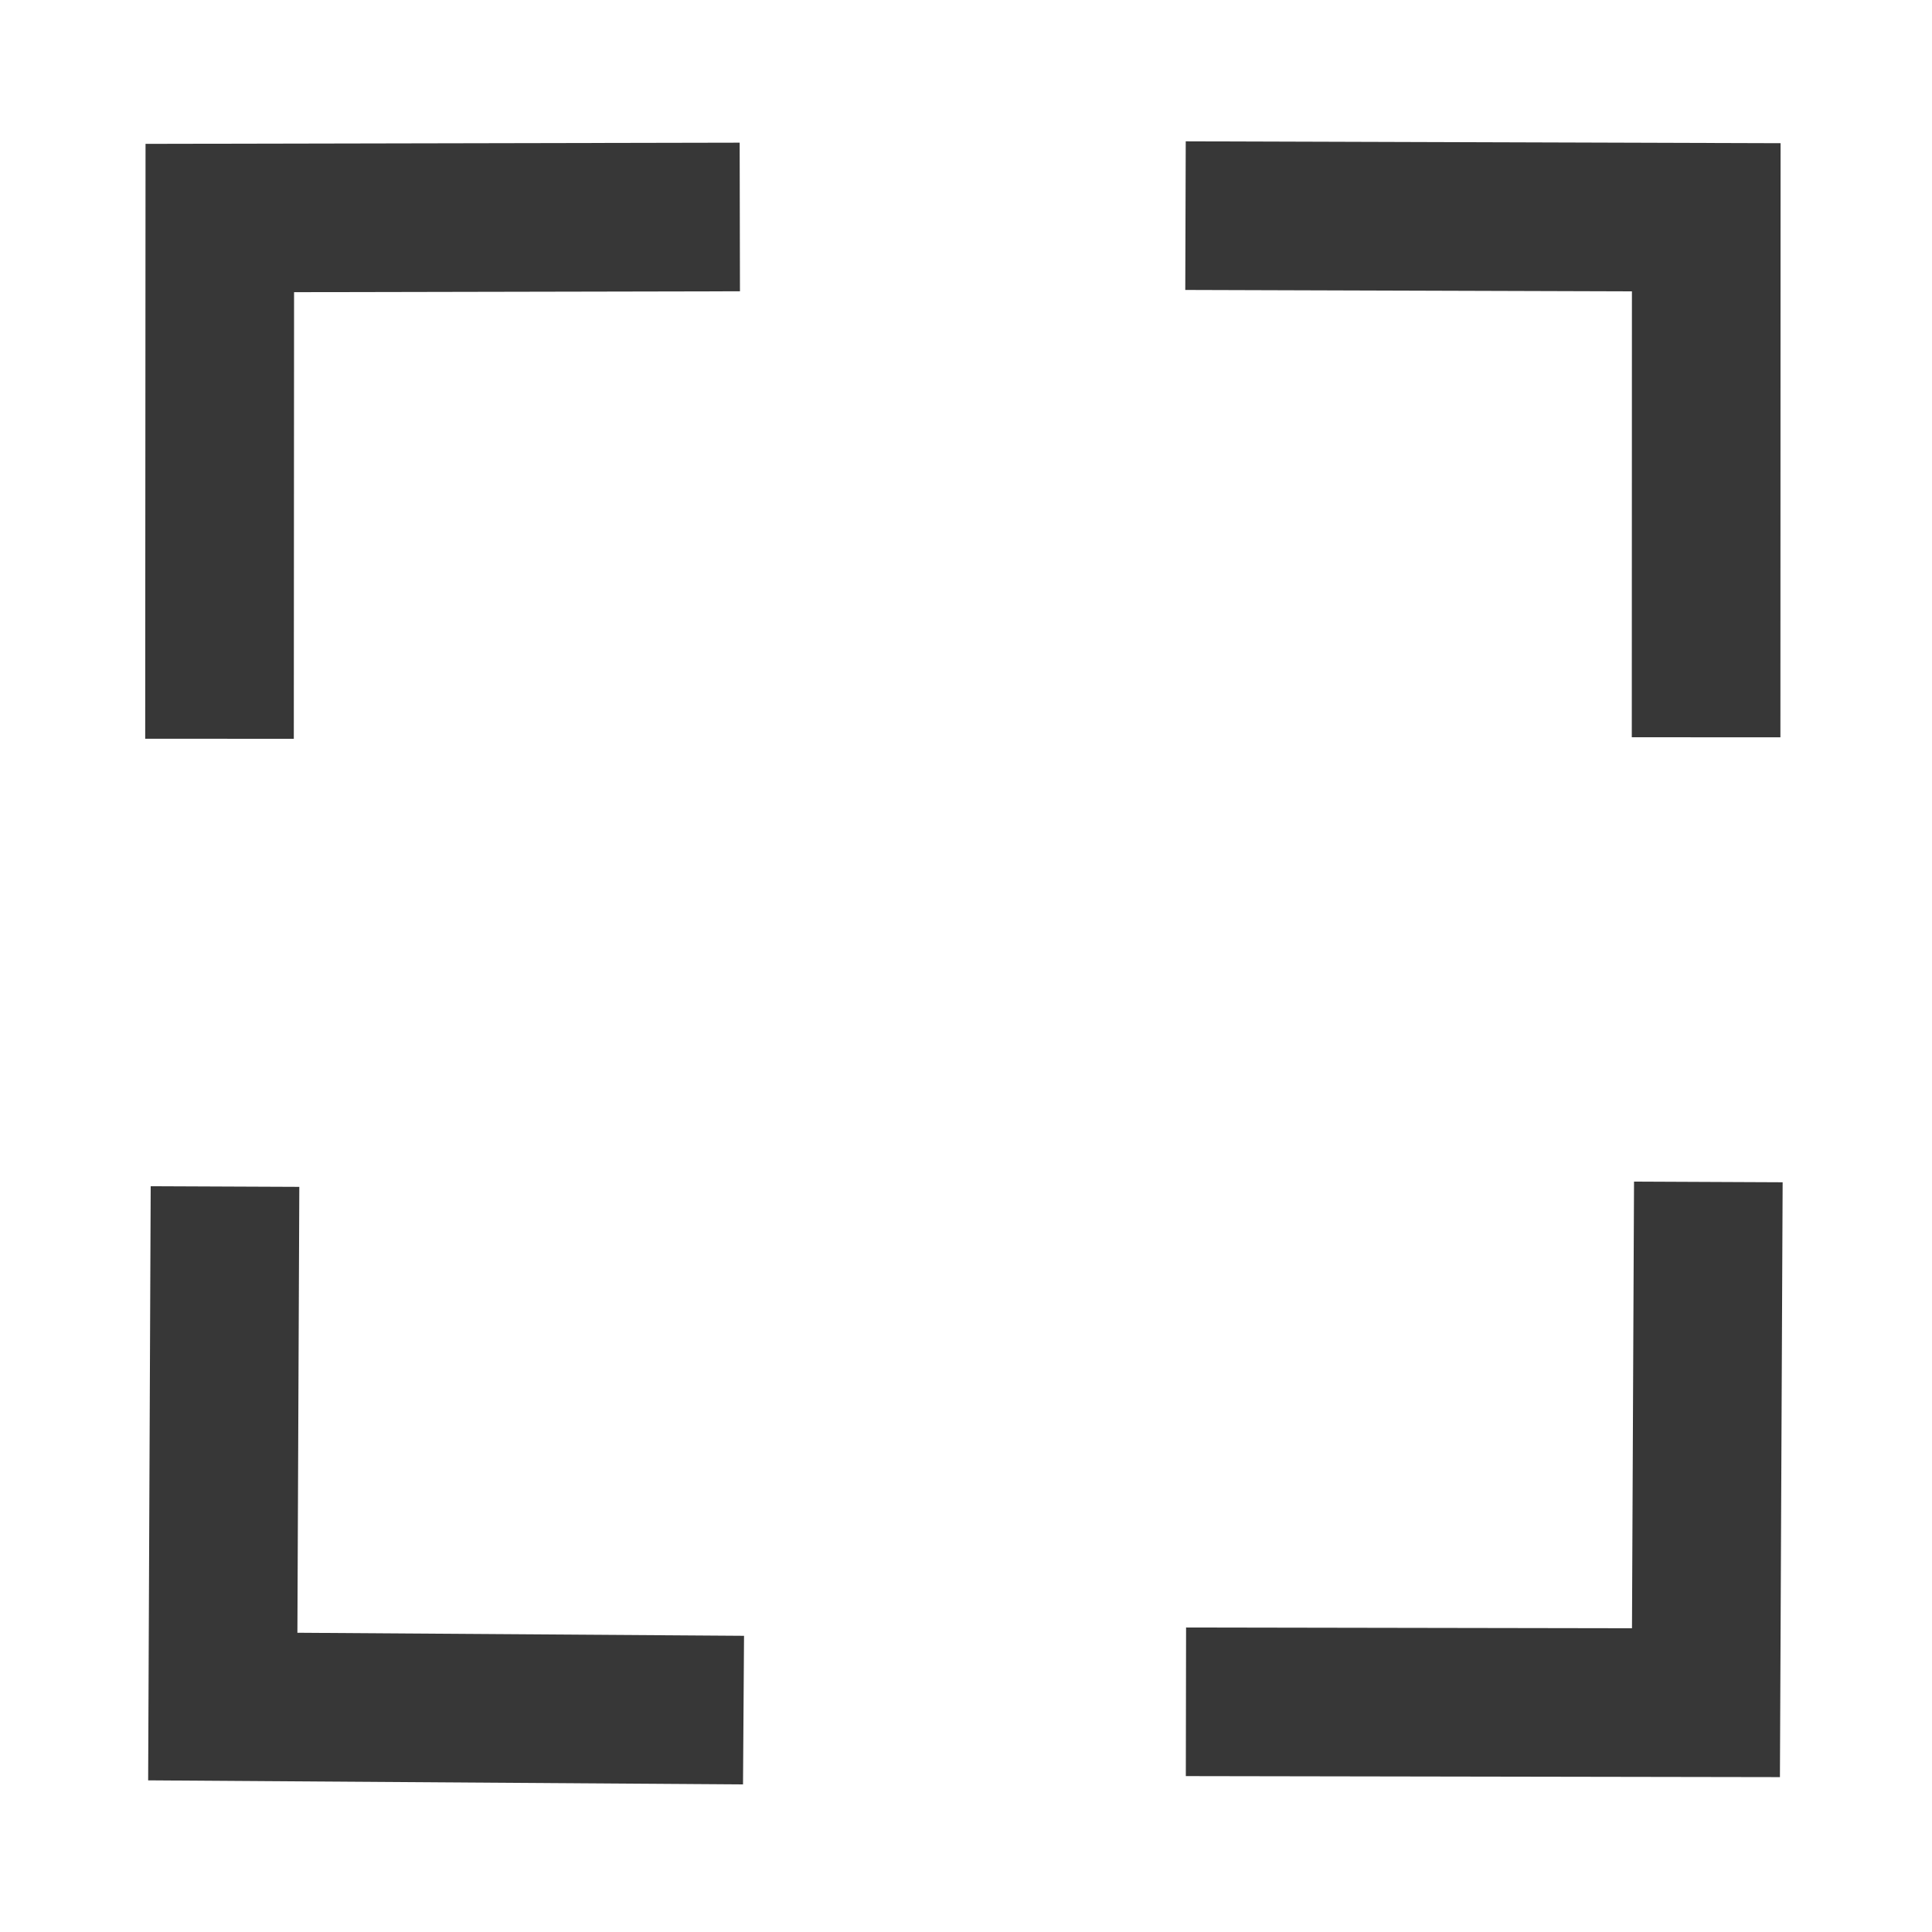
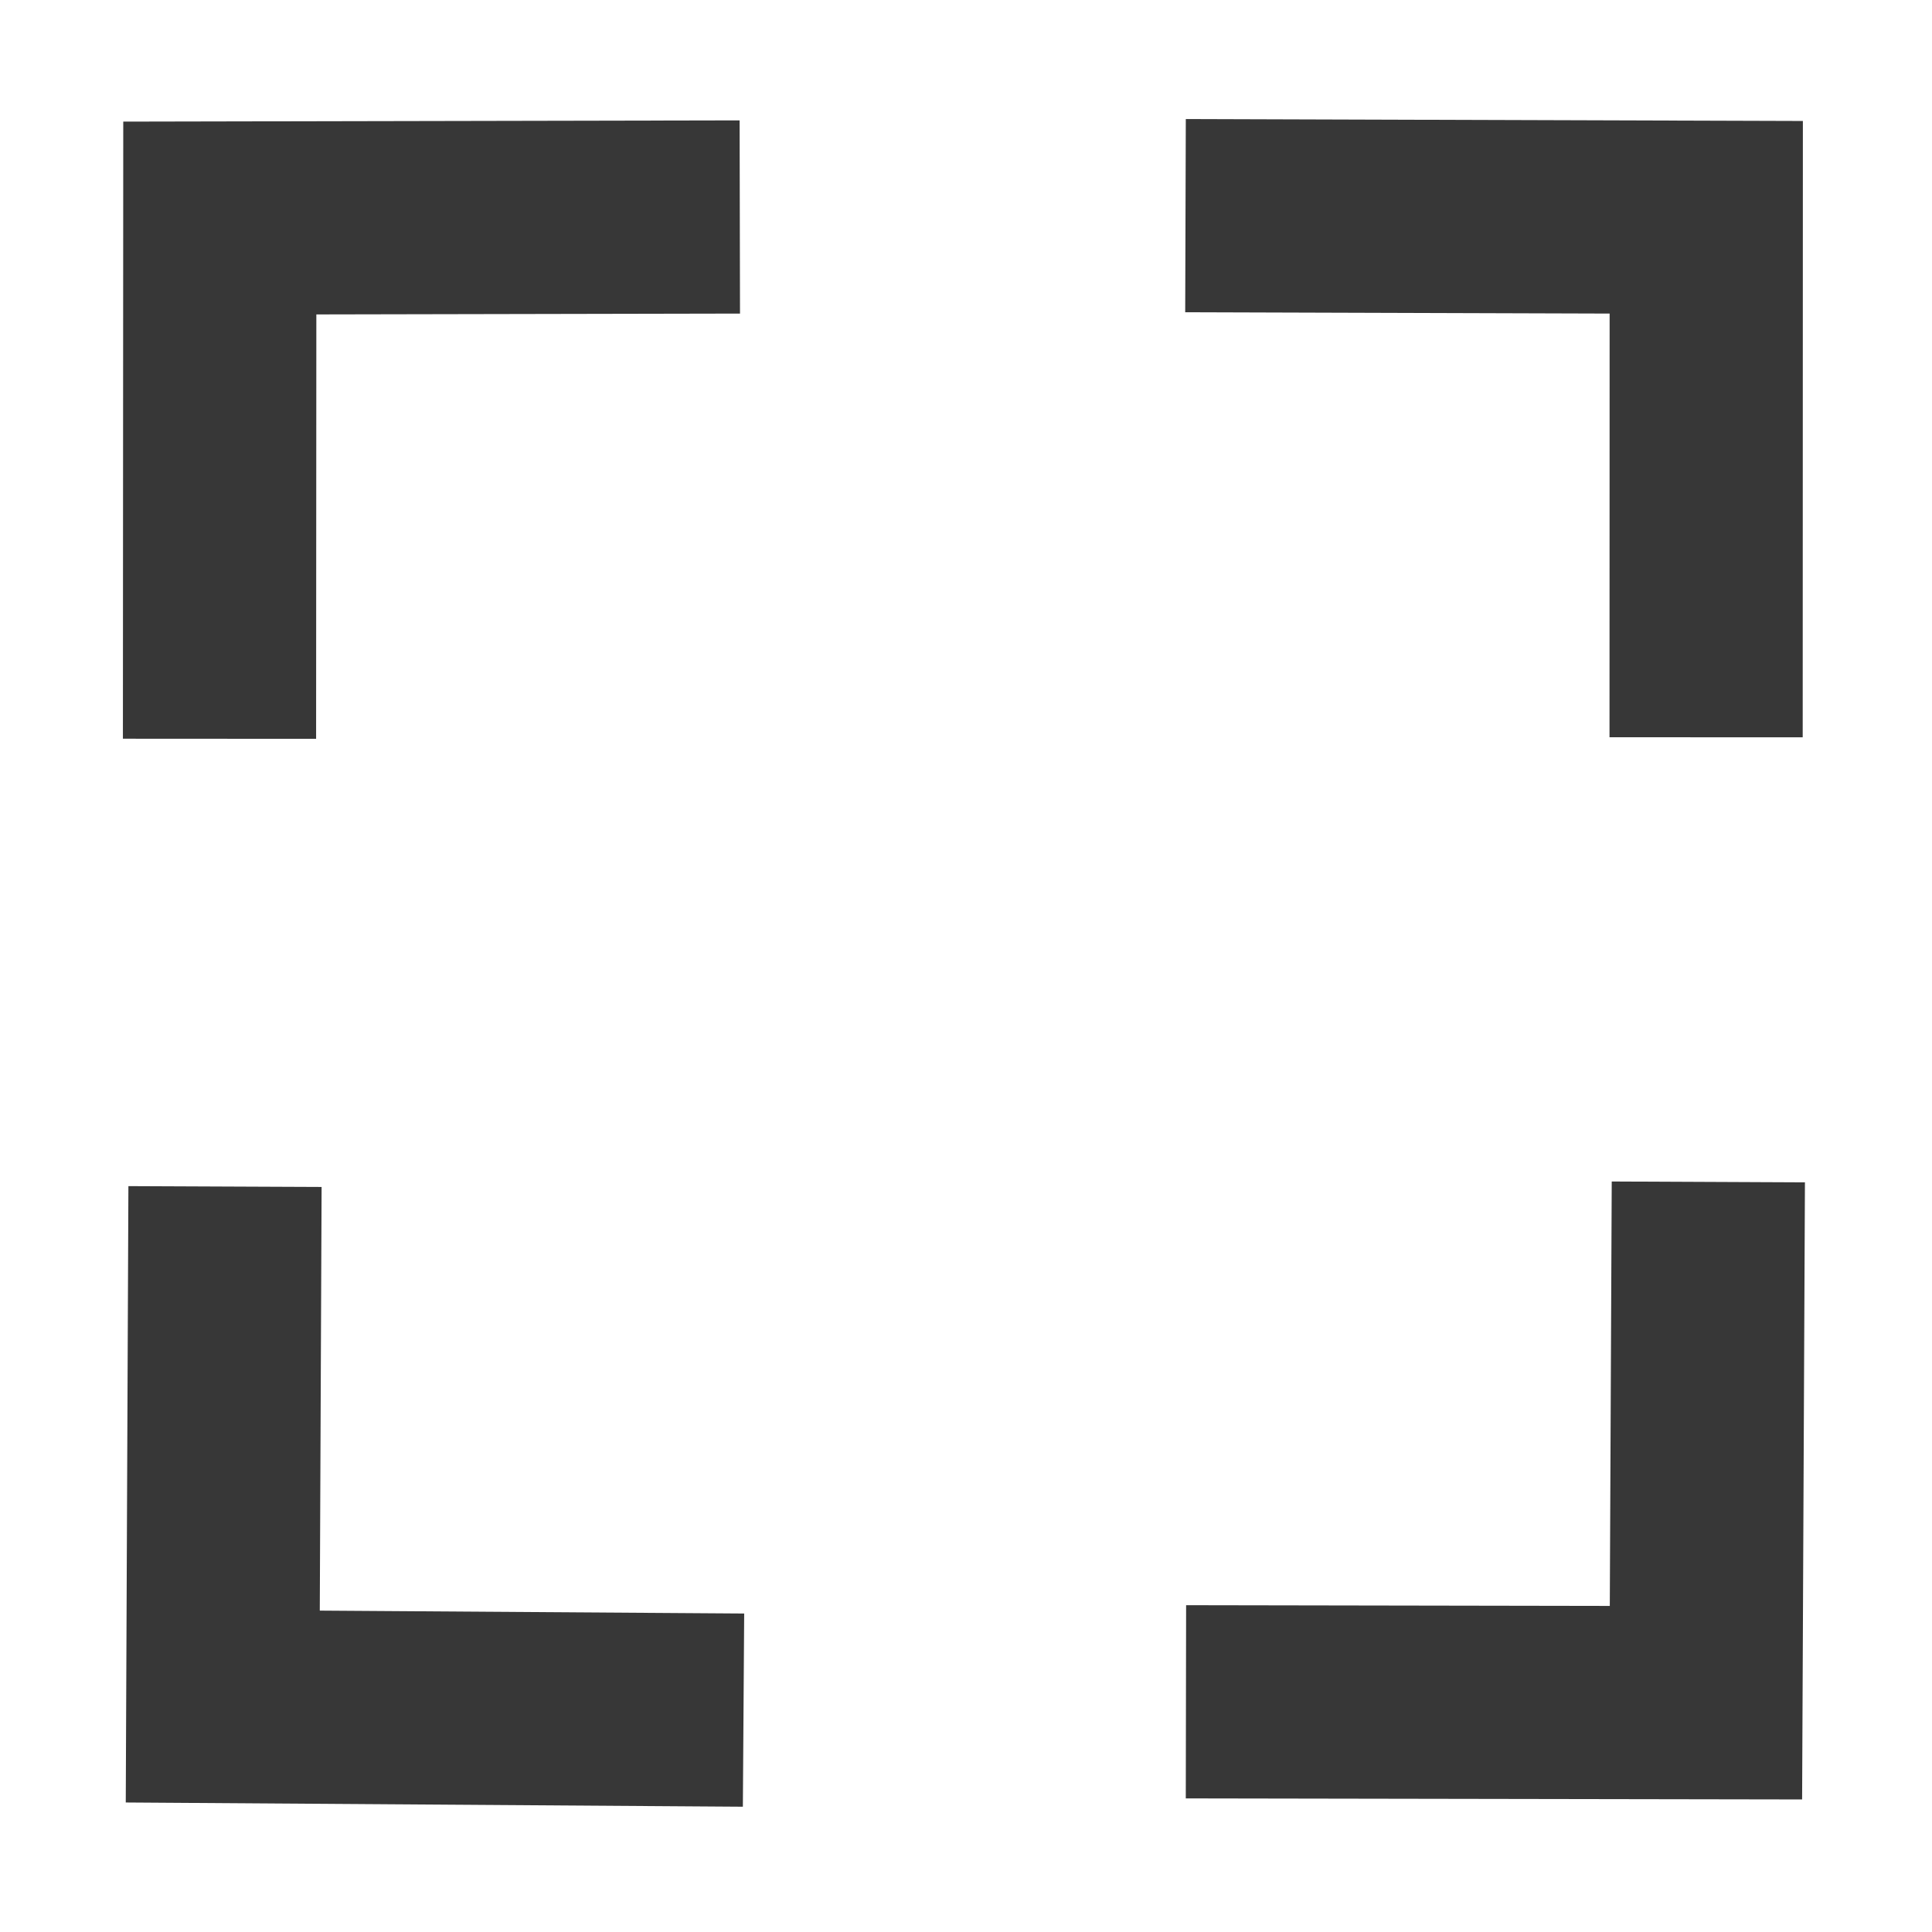
<svg xmlns="http://www.w3.org/2000/svg" viewBox="0 0 13 13" height="13" width="13" id="svg2" version="1.1">
  <defs id="defs12" />
  <rect style="fill:#ffffff;fill-opacity:1;stroke:none;stroke-width:1.7;stroke-linecap:round;stroke-linejoin:round;stroke-miterlimit:4;stroke-dasharray:none;stroke-opacity:1" id="rect6816" width="13" height="13" x="0" y="0" />
  <rect x="0" y="-6" width="19" height="19" id="rect6" style="fill:none" />
-   <path style="fill:none;fill-rule:evenodd;stroke:#373737;stroke-width:1px;stroke-linecap:butt;stroke-linejoin:miter;stroke-opacity:1" d="m 1.477,4.971 0.002,-3.504 3.499,-0.007" id="path7904-5-6" />
-   <path style="fill:none;fill-rule:evenodd;stroke:#373737;stroke-width:1px;stroke-linecap:butt;stroke-linejoin:miter;stroke-opacity:1" d="m 7.977,1.451 3.504,0.011 -0.001,3.499" id="path7904-5-6-8" />
-   <path style="fill:none;fill-rule:evenodd;stroke:#373737;stroke-width:1px;stroke-linecap:butt;stroke-linejoin:miter;stroke-opacity:1" d="m 11.495,7.953 -0.016,3.504 -3.499,-0.006" id="path7904-5-6-4" />
-   <path style="fill:none;fill-rule:evenodd;stroke:#373737;stroke-width:1px;stroke-linecap:butt;stroke-linejoin:miter;stroke-opacity:1" d="m 5.003,11.507 -3.504,-0.024 0.015,-3.499" id="path7904-5-6-8-8" />
+   <path style="fill:none;fill-rule:evenodd;stroke:#373737;stroke-width:1.3;stroke-linecap:butt;stroke-linejoin:miter;stroke-opacity:1;stroke-miterlimit:4;stroke-dasharray:none" d="m 1.477,4.971 0.002,-3.504 3.499,-0.007" id="path7904-5-6" />
+   <path style="fill:none;fill-rule:evenodd;stroke:#373737;stroke-width:1.3;stroke-linecap:butt;stroke-linejoin:miter;stroke-opacity:1;stroke-miterlimit:4;stroke-dasharray:none" d="m 7.977,1.451 3.504,0.011 -0.001,3.499" id="path7904-5-6-8" />
+   <path style="fill:none;fill-rule:evenodd;stroke:#373737;stroke-width:1.3;stroke-linecap:butt;stroke-linejoin:miter;stroke-opacity:1;stroke-miterlimit:4;stroke-dasharray:none" d="m 11.495,7.953 -0.016,3.504 -3.499,-0.006" id="path7904-5-6-4" />
+   <path style="fill:none;fill-rule:evenodd;stroke:#373737;stroke-width:1.3;stroke-linecap:butt;stroke-linejoin:miter;stroke-opacity:1;stroke-miterlimit:4;stroke-dasharray:none" d="m 5.003,11.507 -3.504,-0.024 0.015,-3.499" id="path7904-5-6-8-8" />
</svg>
